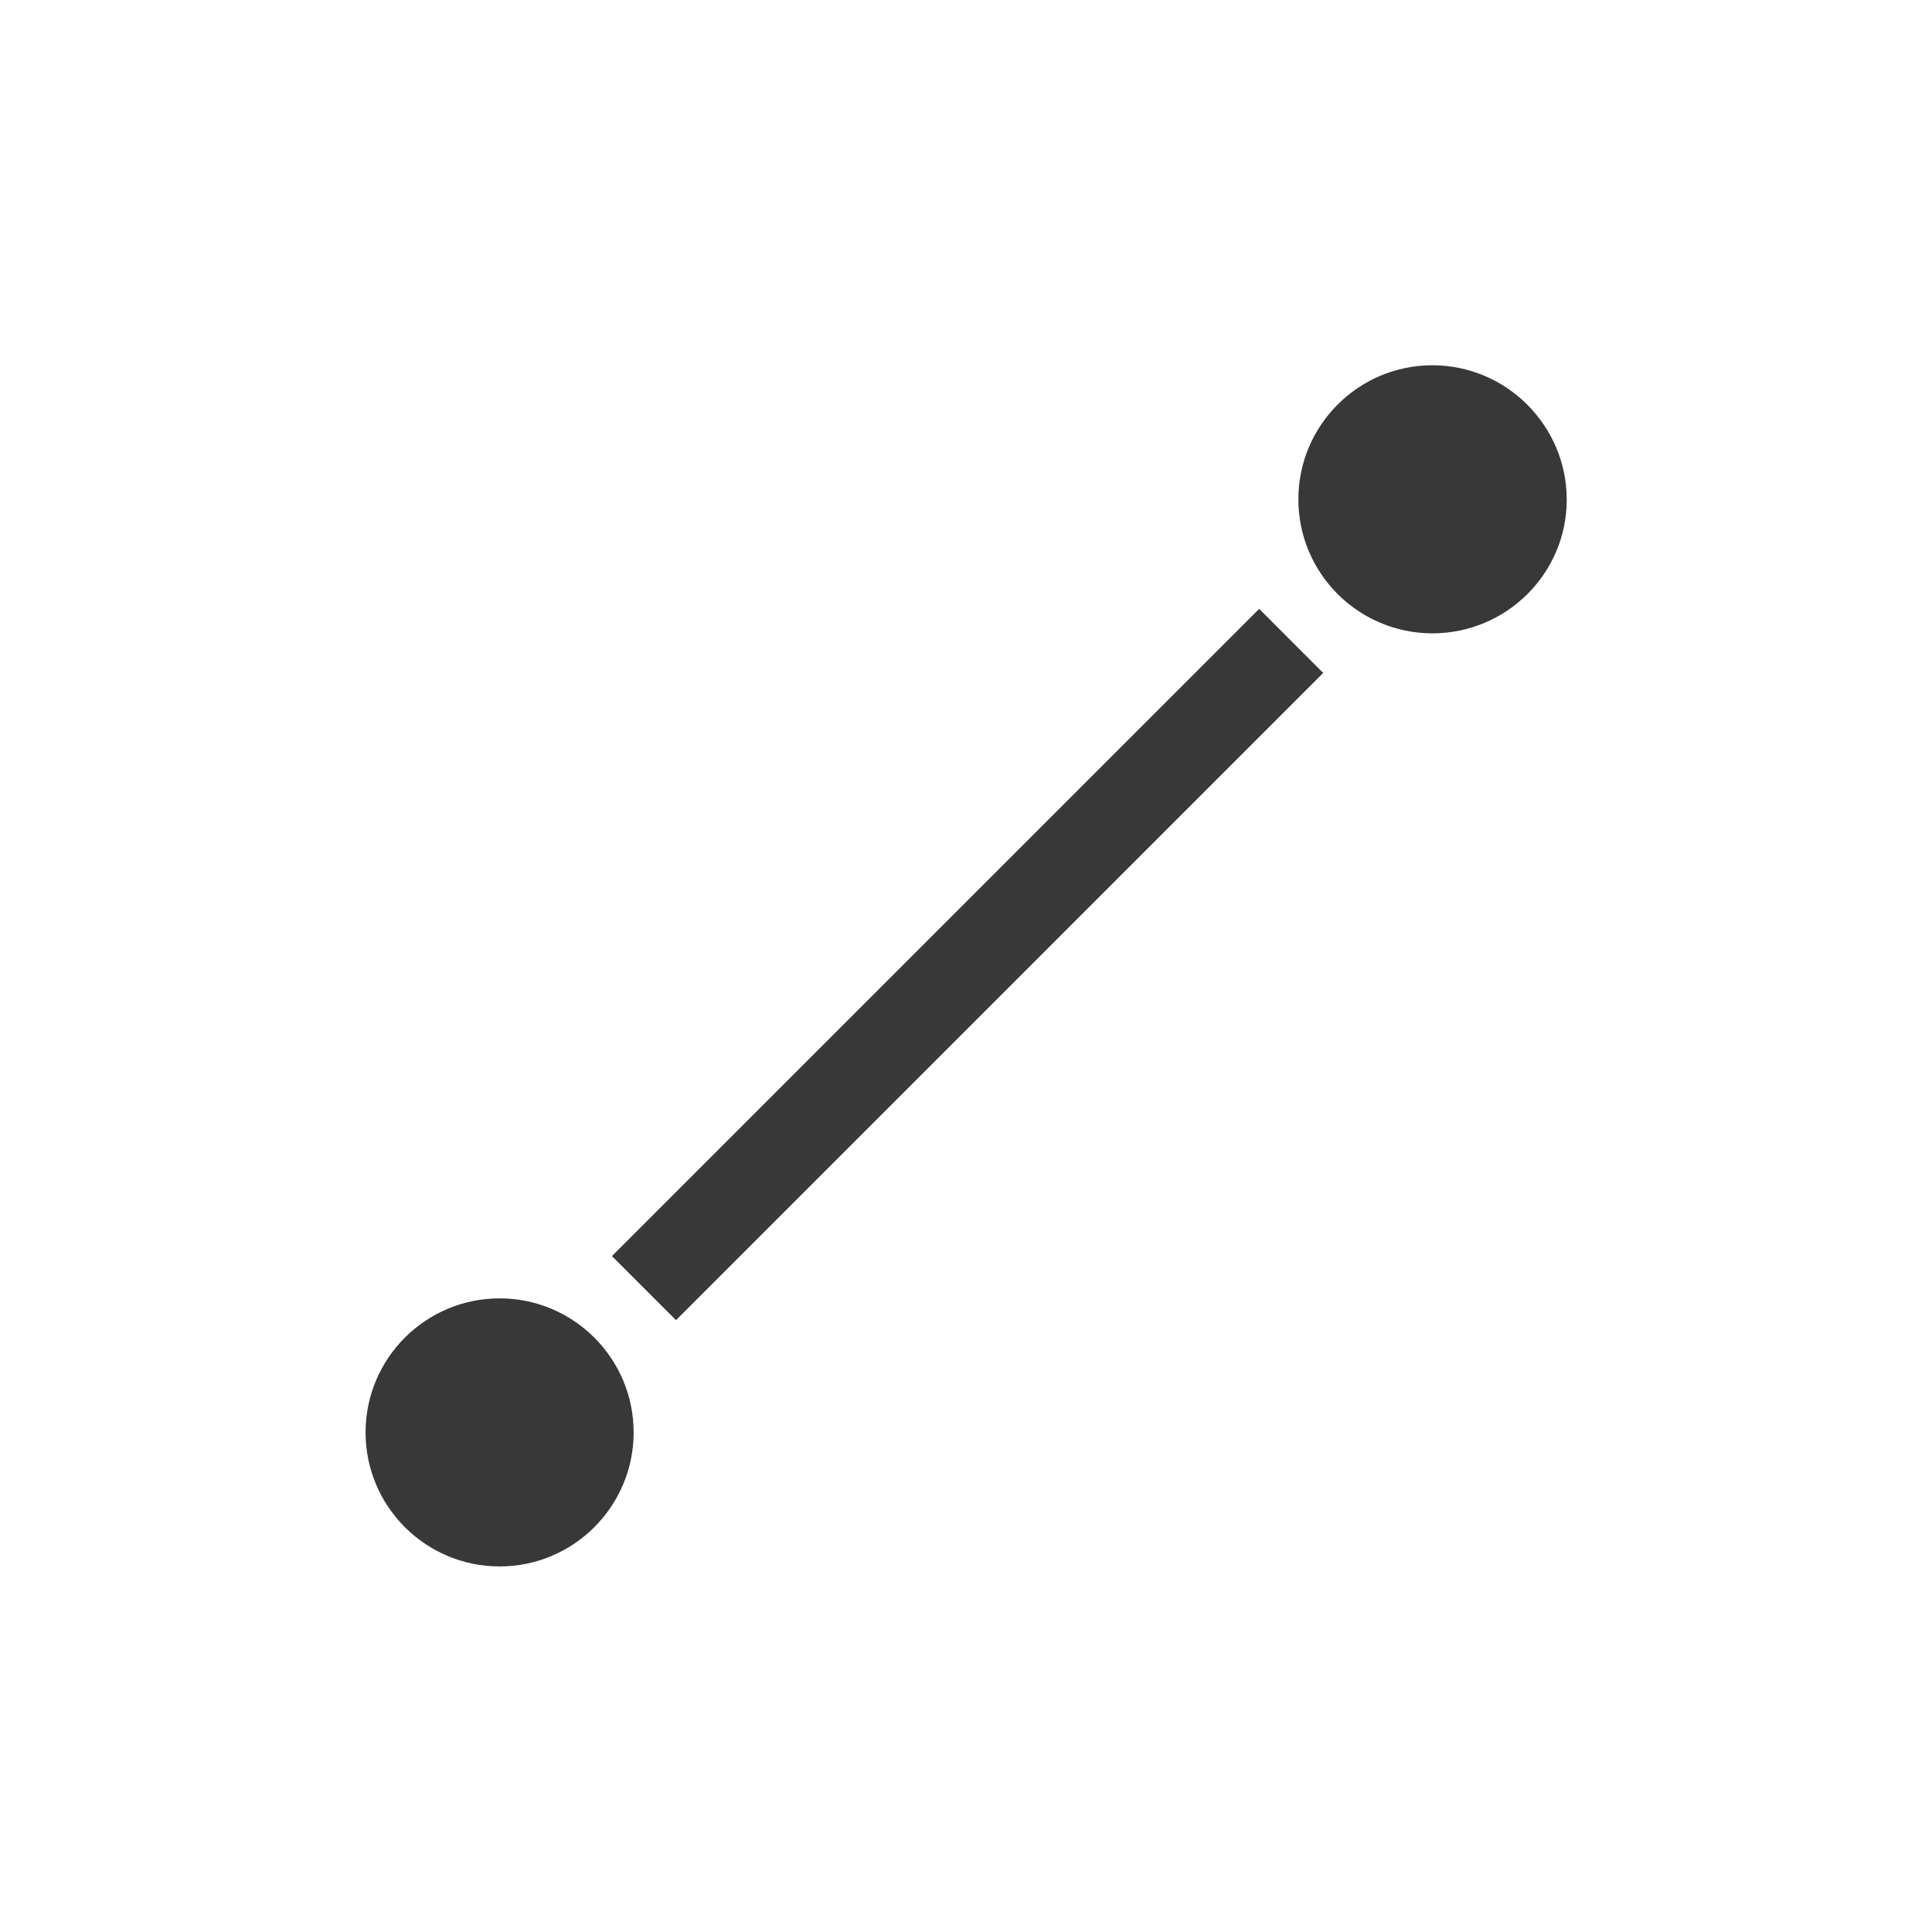
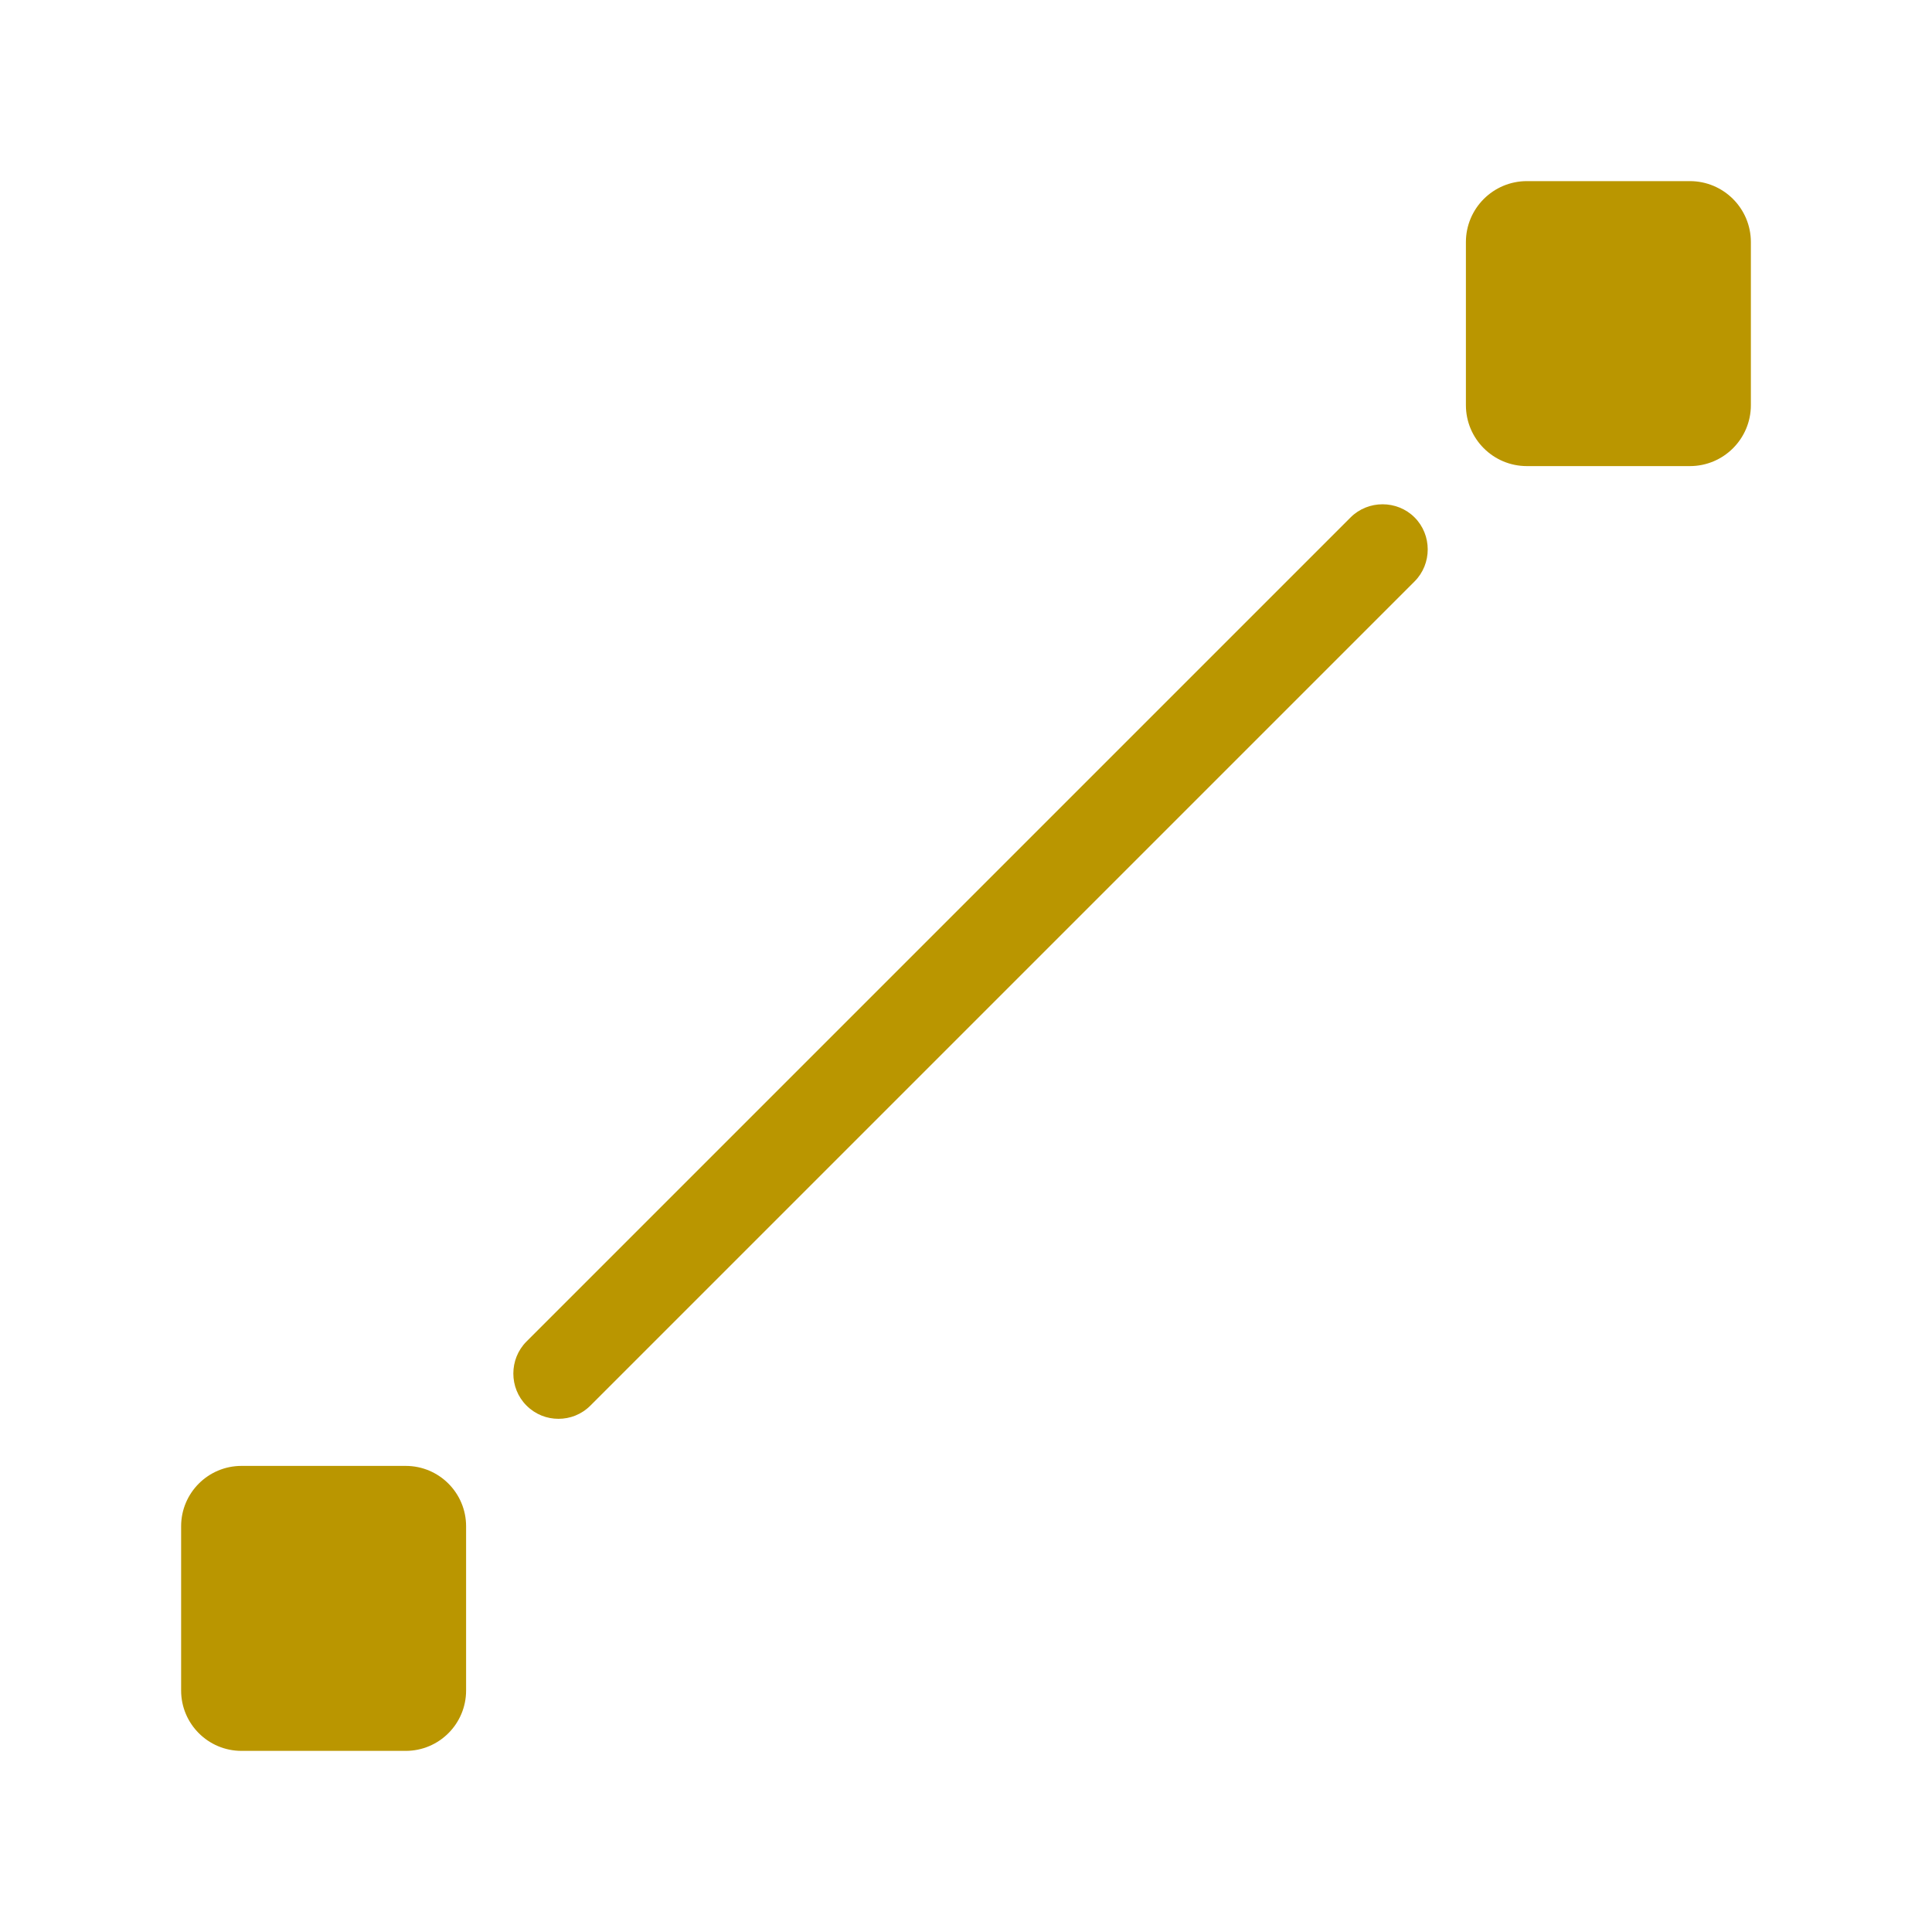
- <svg xmlns="http://www.w3.org/2000/svg" viewBox="0 0 32 32" width="32" height="32" fill="none">
-   <rect id="2d_line" width="32" height="32" x="0" y="0" />
-   <path id="矢量 31" d="M10.136 20.805L20.856 10.085L21.916 11.146L11.197 21.866L10.136 20.805ZM8.275 21.505C7.05 21.505 6.055 22.5 6.055 23.725C6.055 24.95 7.05 25.945 8.275 25.945C9.5 25.945 10.495 24.95 10.495 23.725C10.495 22.5 9.5 21.505 8.275 21.505ZM23.725 6.05C22.5 6.05 21.505 7.045 21.505 8.27C21.505 9.495 22.5 10.49 23.725 10.49C24.95 10.49 25.95 9.5 25.95 8.275C25.95 7.05 24.95 6.05 23.725 6.05L23.725 6.05Z" fill="rgb(56,56,56)" fill-rule="nonzero" />
+ <svg xmlns="http://www.w3.org/2000/svg" id="_图标" data-name="图标" viewBox="0 0 32 32">
+   <defs>
+     <style>
+       .cls-1 {
+         fill: #ba9600;
+       }
+     </style>
+   </defs>
+   <rect class="cls-1" x="24.28" y="3" width="4.72" height="4.72" rx="1.01" ry="1.01" />
+   <rect class="cls-1" x="3" y="24.28" width="4.72" height="4.72" rx="1" ry="1" />
+   <path class="cls-1" d="M9.25,23.5c-.19,0-.38-.07-.53-.22-.29-.29-.29-.77,0-1.06l13.65-13.65c.29-.29.77-.29,1.06,0s.29.77,0,1.06l-13.65,13.65c-.15.15-.34.22-.53.22Z" />
</svg>
